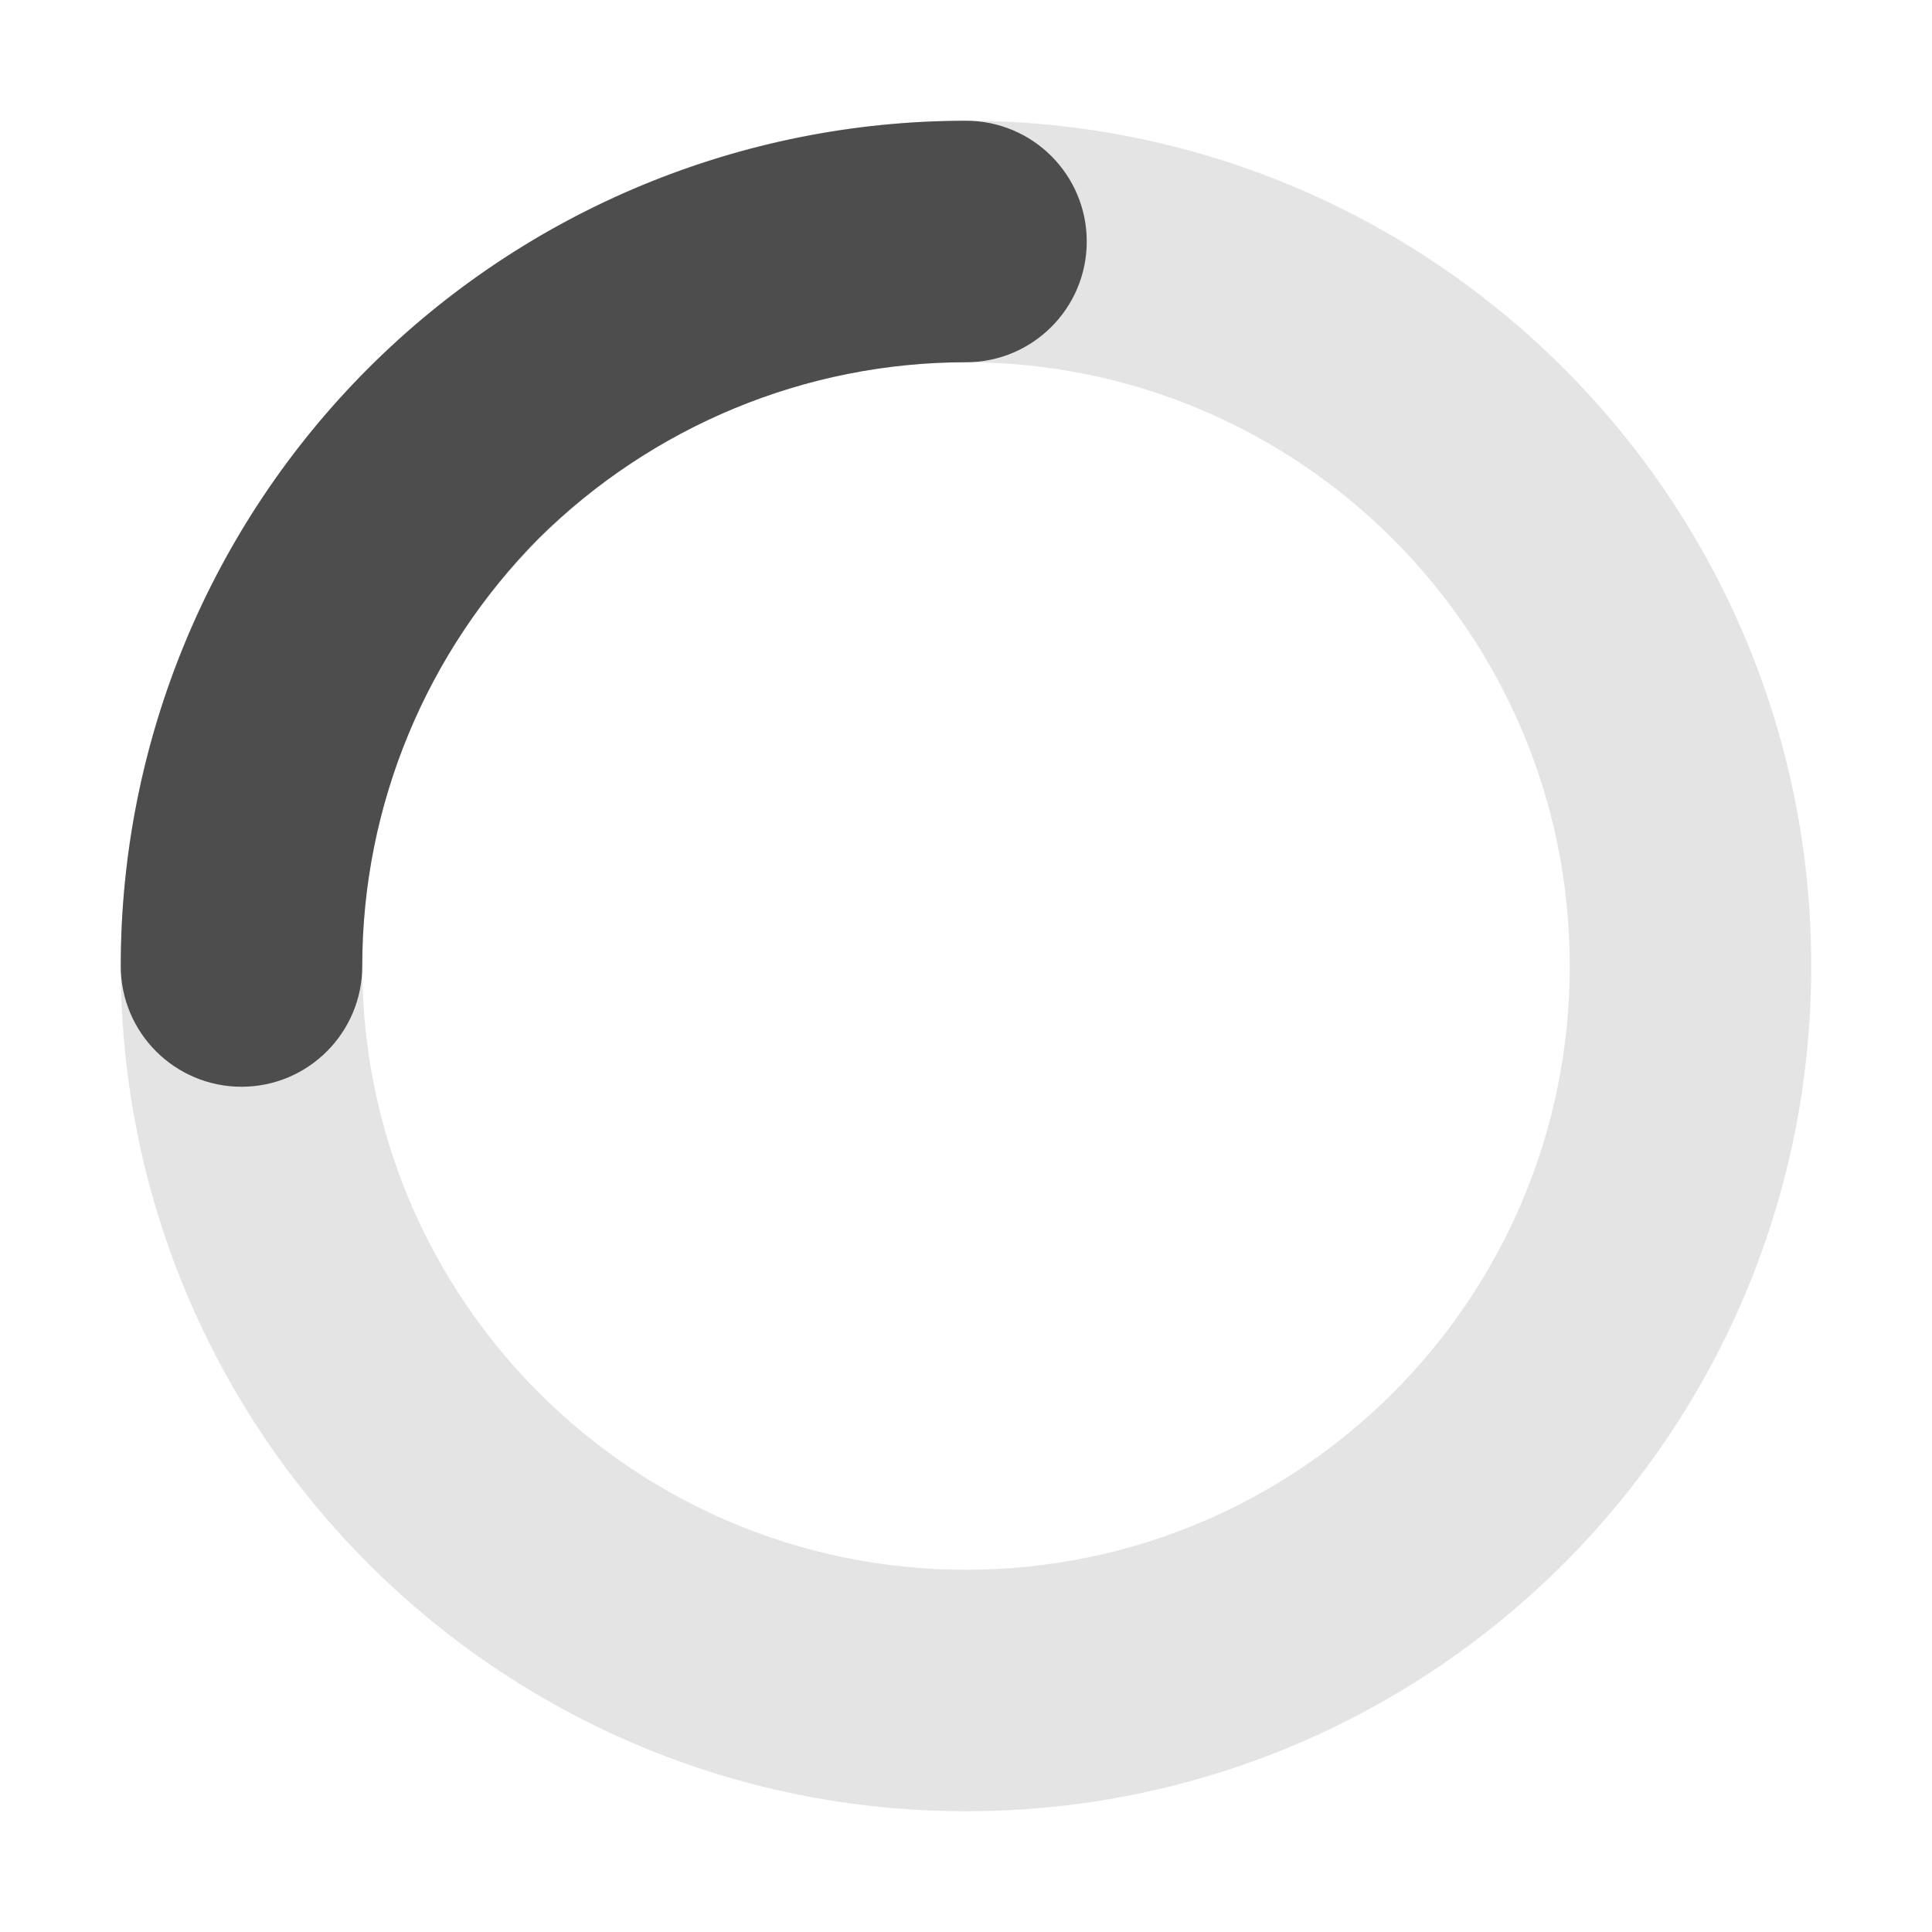
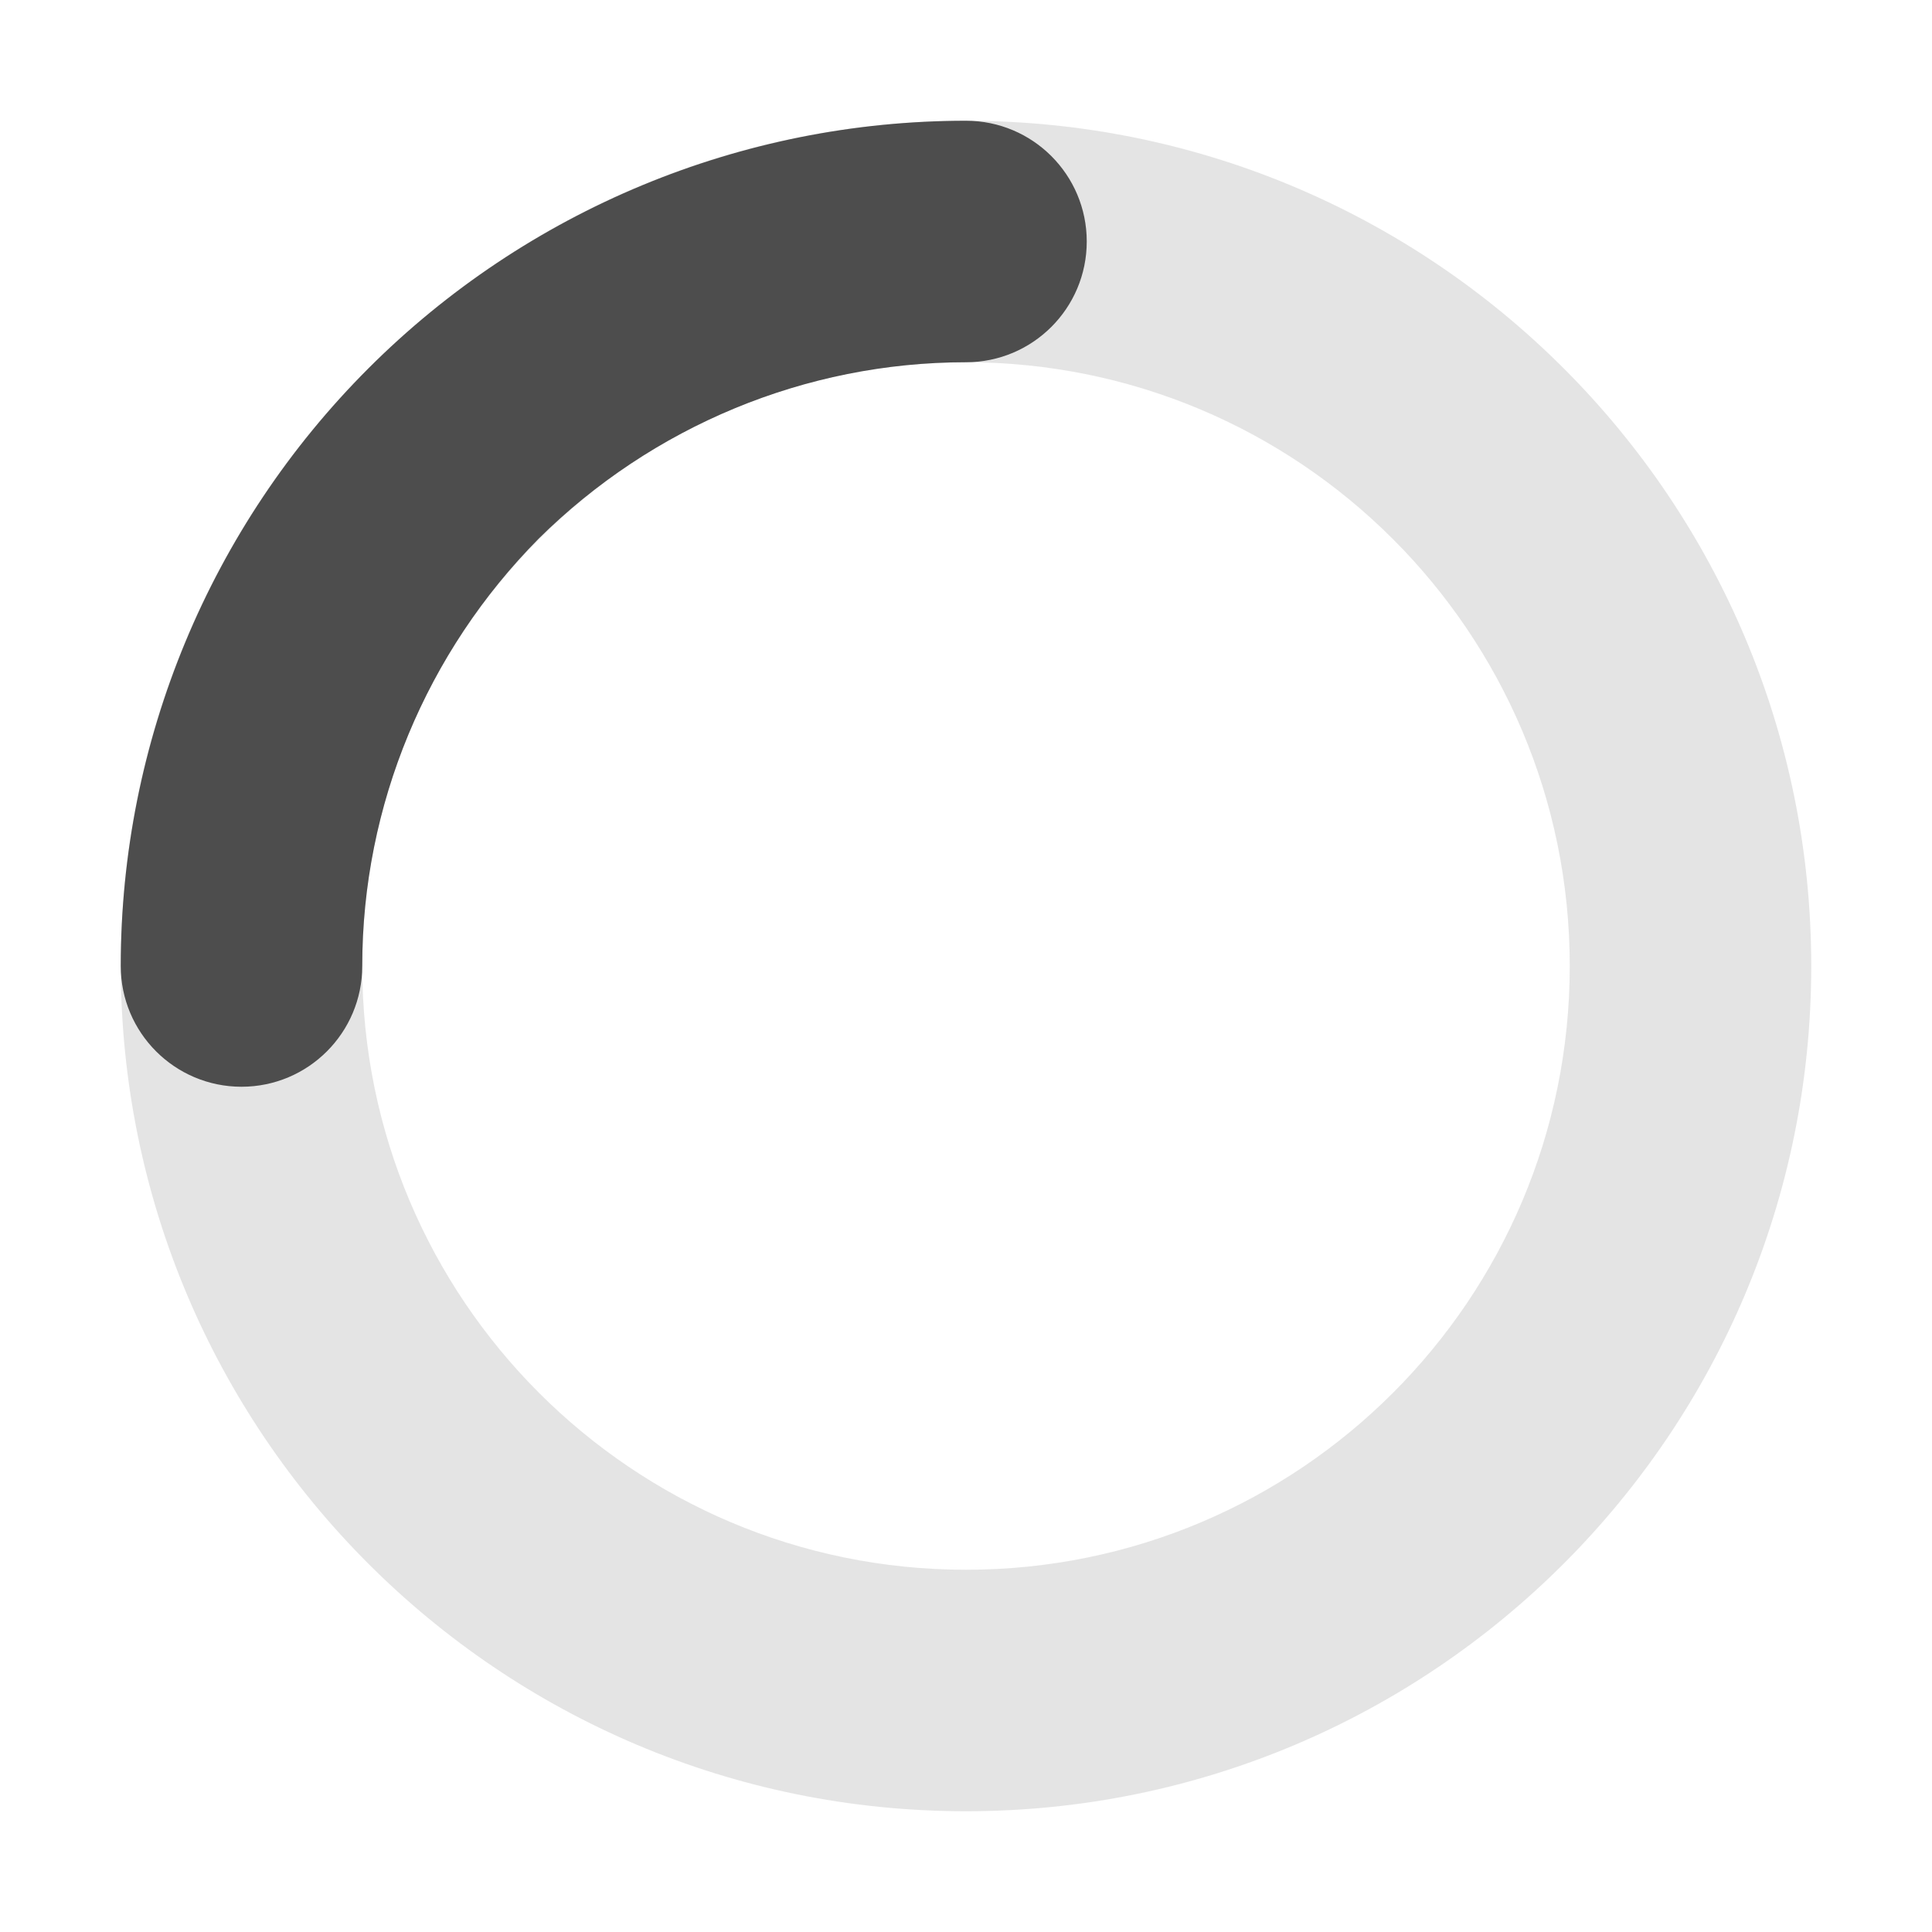
- <svg xmlns="http://www.w3.org/2000/svg" width="16" height="16" version="1.1">
-   <path style="opacity:0.15;fill:#4d4d4d" d="M 8 1 A 7 7 0 0 0 1 8 A 7 7 0 0 0 8 15 A 7 7 0 0 0 15 8 A 7 7 0 0 0 8 1 z M 8 3 A 5 5 0 0 1 13 8 A 5 5 0 0 1 8 13 A 5 5 0 0 1 3 8 A 5 5 0 0 1 8 3 z" />
-   <path style="fill:#4d4d4d" d="M 8,1 C 6.14,1 4.36,1.74 3.05,3.05 1.74,4.36 1,6.14 1,8 A 1,1 0 0 0 2,9 1,1 0 0 0 3,8 C 3,6.67 3.53,5.4 4.46,4.46 5.4,3.53 6.67,3 8,3 A 1,1 0 0 0 9,2 1,1 0 0 0 8,1 Z" />
+ <svg xmlns="http://www.w3.org/2000/svg" width="16" height="16" version="1.1" id="svg2">
+   <defs id="defs2">
+     <style id="current-color-scheme" type="text/css">
+         .ColorScheme-Text { color:#4d4d4d; }
+         .ColorScheme-Highlight { color:#4285f4; }
+         .ColorScheme-NeutralText { color:#ff9800; }
+         .ColorScheme-PositiveText { color:#4caf50; }
+         .ColorScheme-NegativeText { color:#f44336; }
+      </style>
+   </defs>
+   <path id="path1" style="fill:currentColor" class="ColorScheme-Text" opacity="0.15" d="M 8 1 A 7 7 0 0 0 1 8 A 7 7 0 0 0 8 15 A 7 7 0 0 0 15 8 A 7 7 0 0 0 8 1 z M 8 3 A 5 5 0 0 1 13 8 A 5 5 0 0 1 8 13 A 5 5 0 0 1 3 8 A 5 5 0 0 1 8 3 z " />
+   <path id="path2" style="fill:currentColor" class="ColorScheme-Text" d="M 8 1 C 6.14 1 4.361 1.741 3.051 3.051 C 1.741 4.361 1 6.14 1 8 A 1 1 0 0 0 2 9 A 1 1 0 0 0 3 8 C 3 6.67 3.531 5.401 4.461 4.461 C 5.401 3.531 6.67 3 8 3 A 1 1 0 0 0 9 2 A 1 1 0 0 0 8 1 z " />
</svg>
